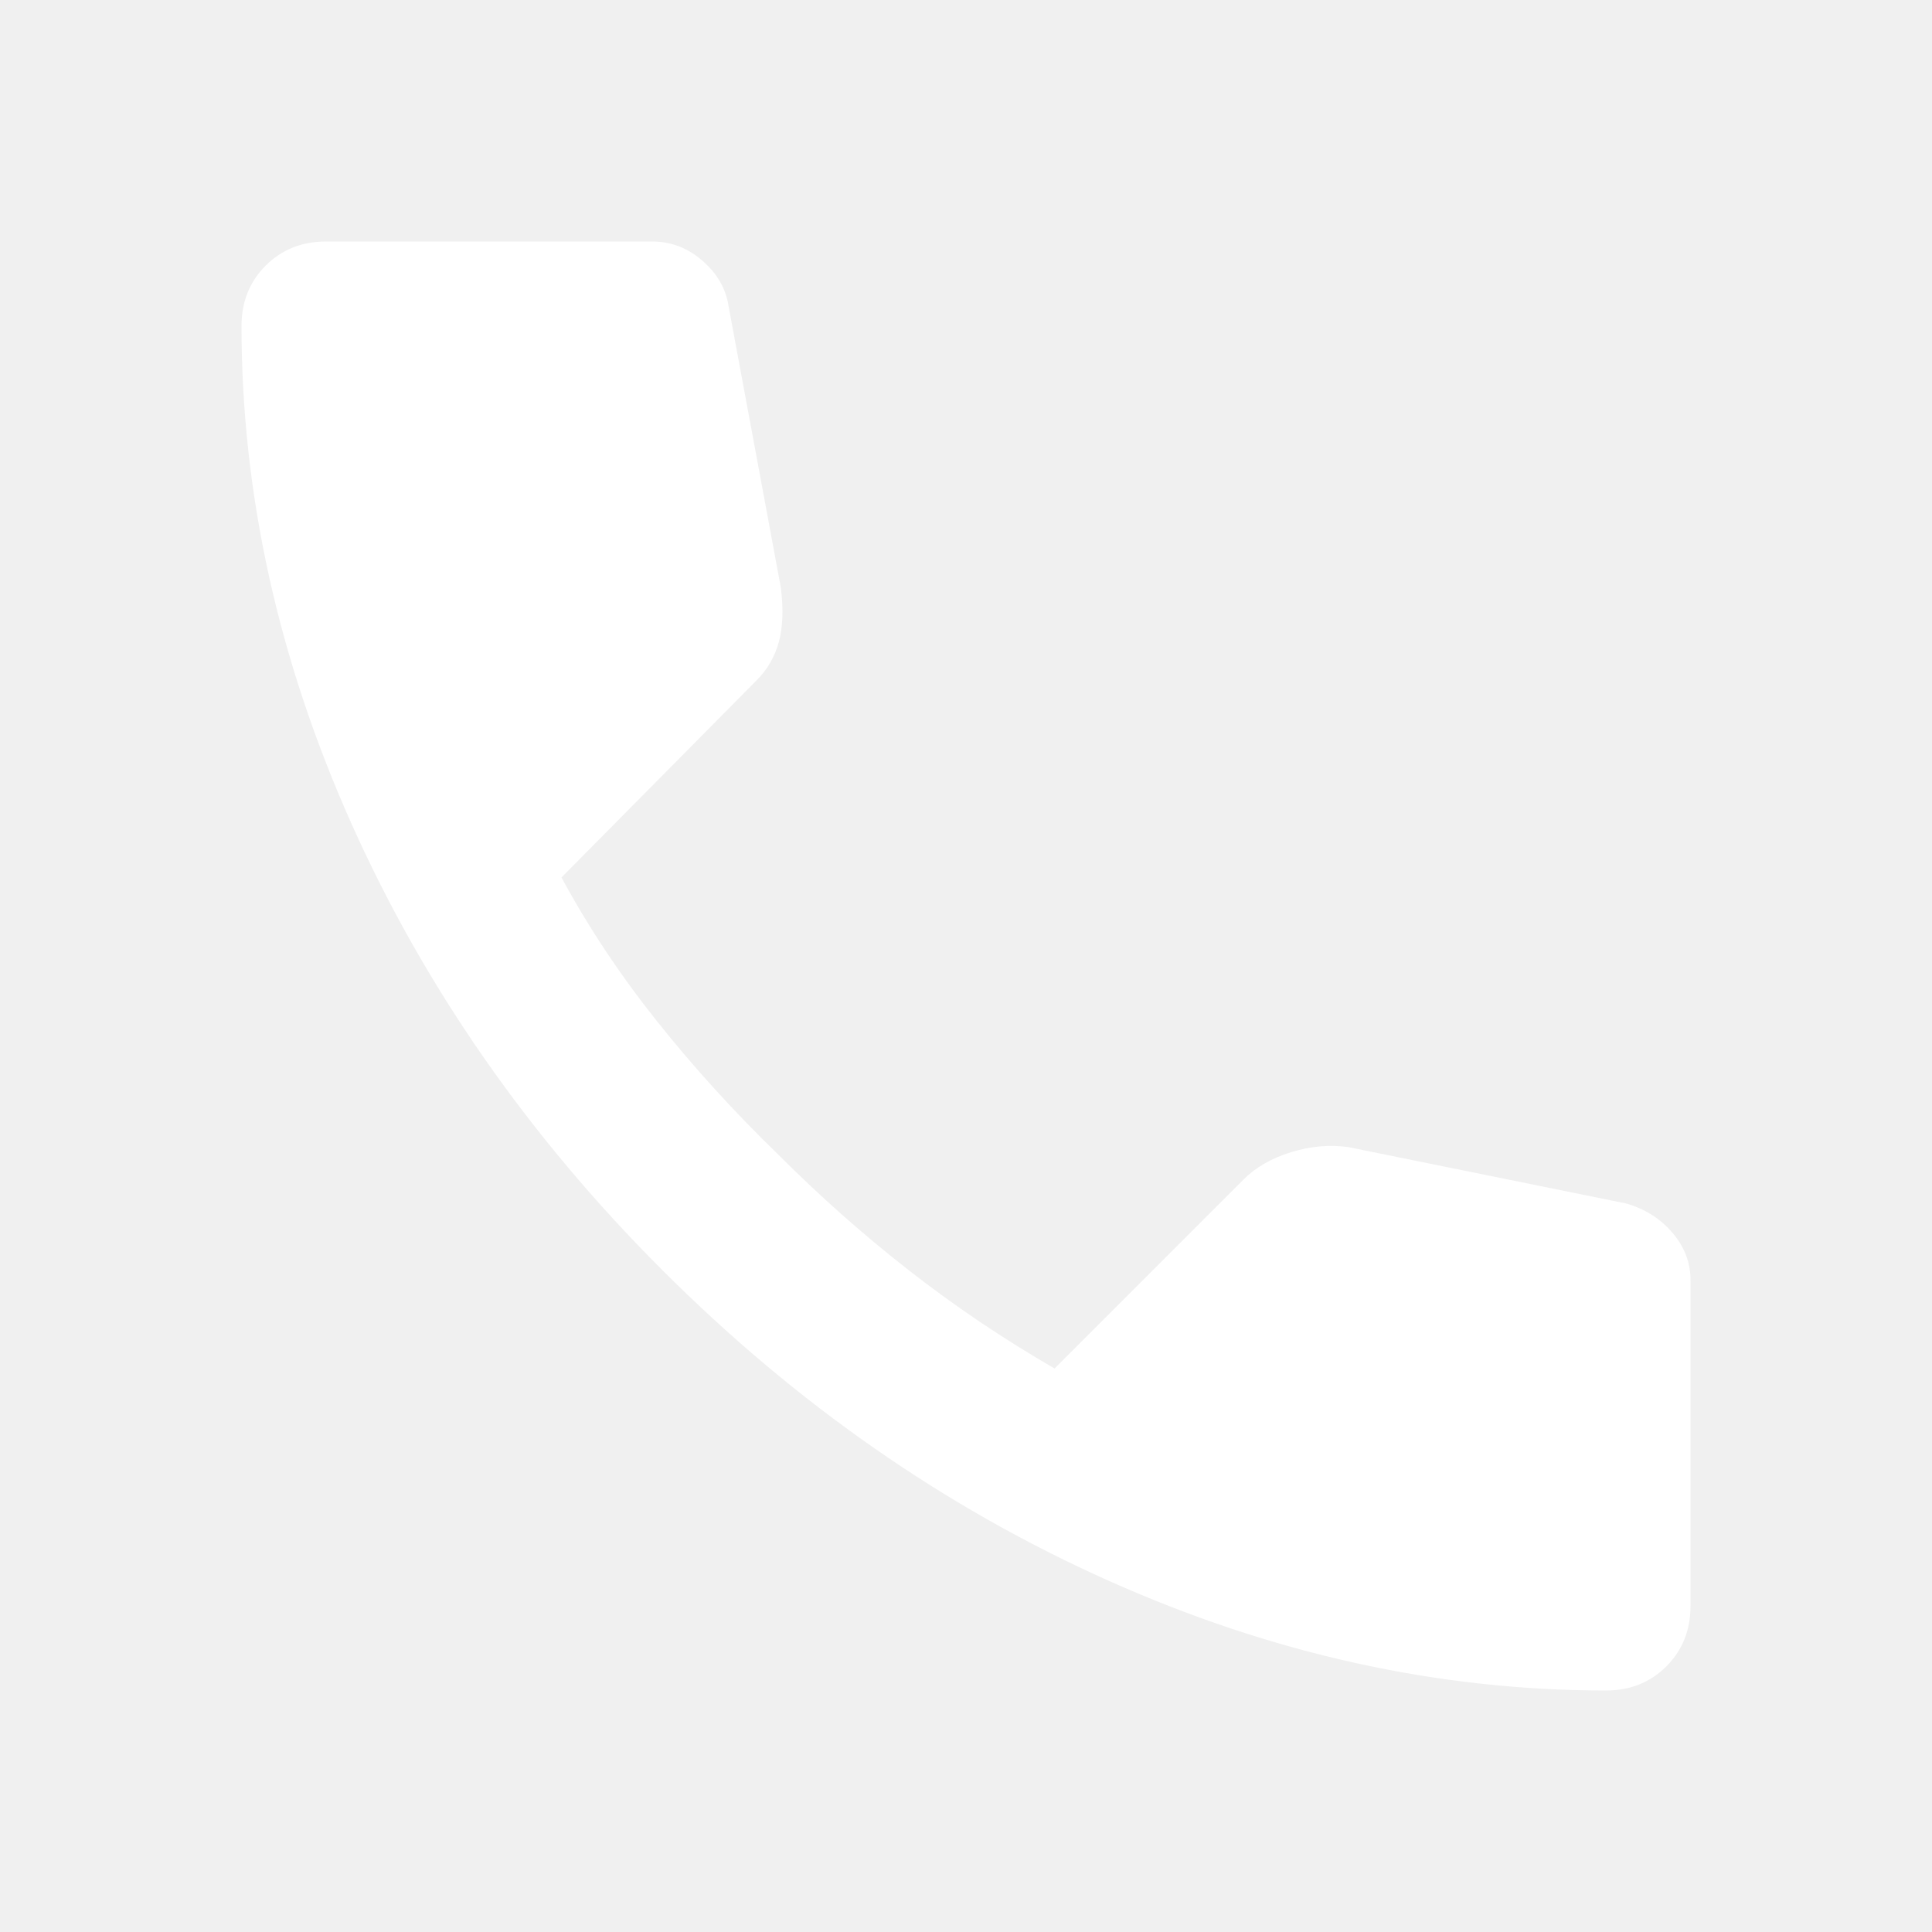
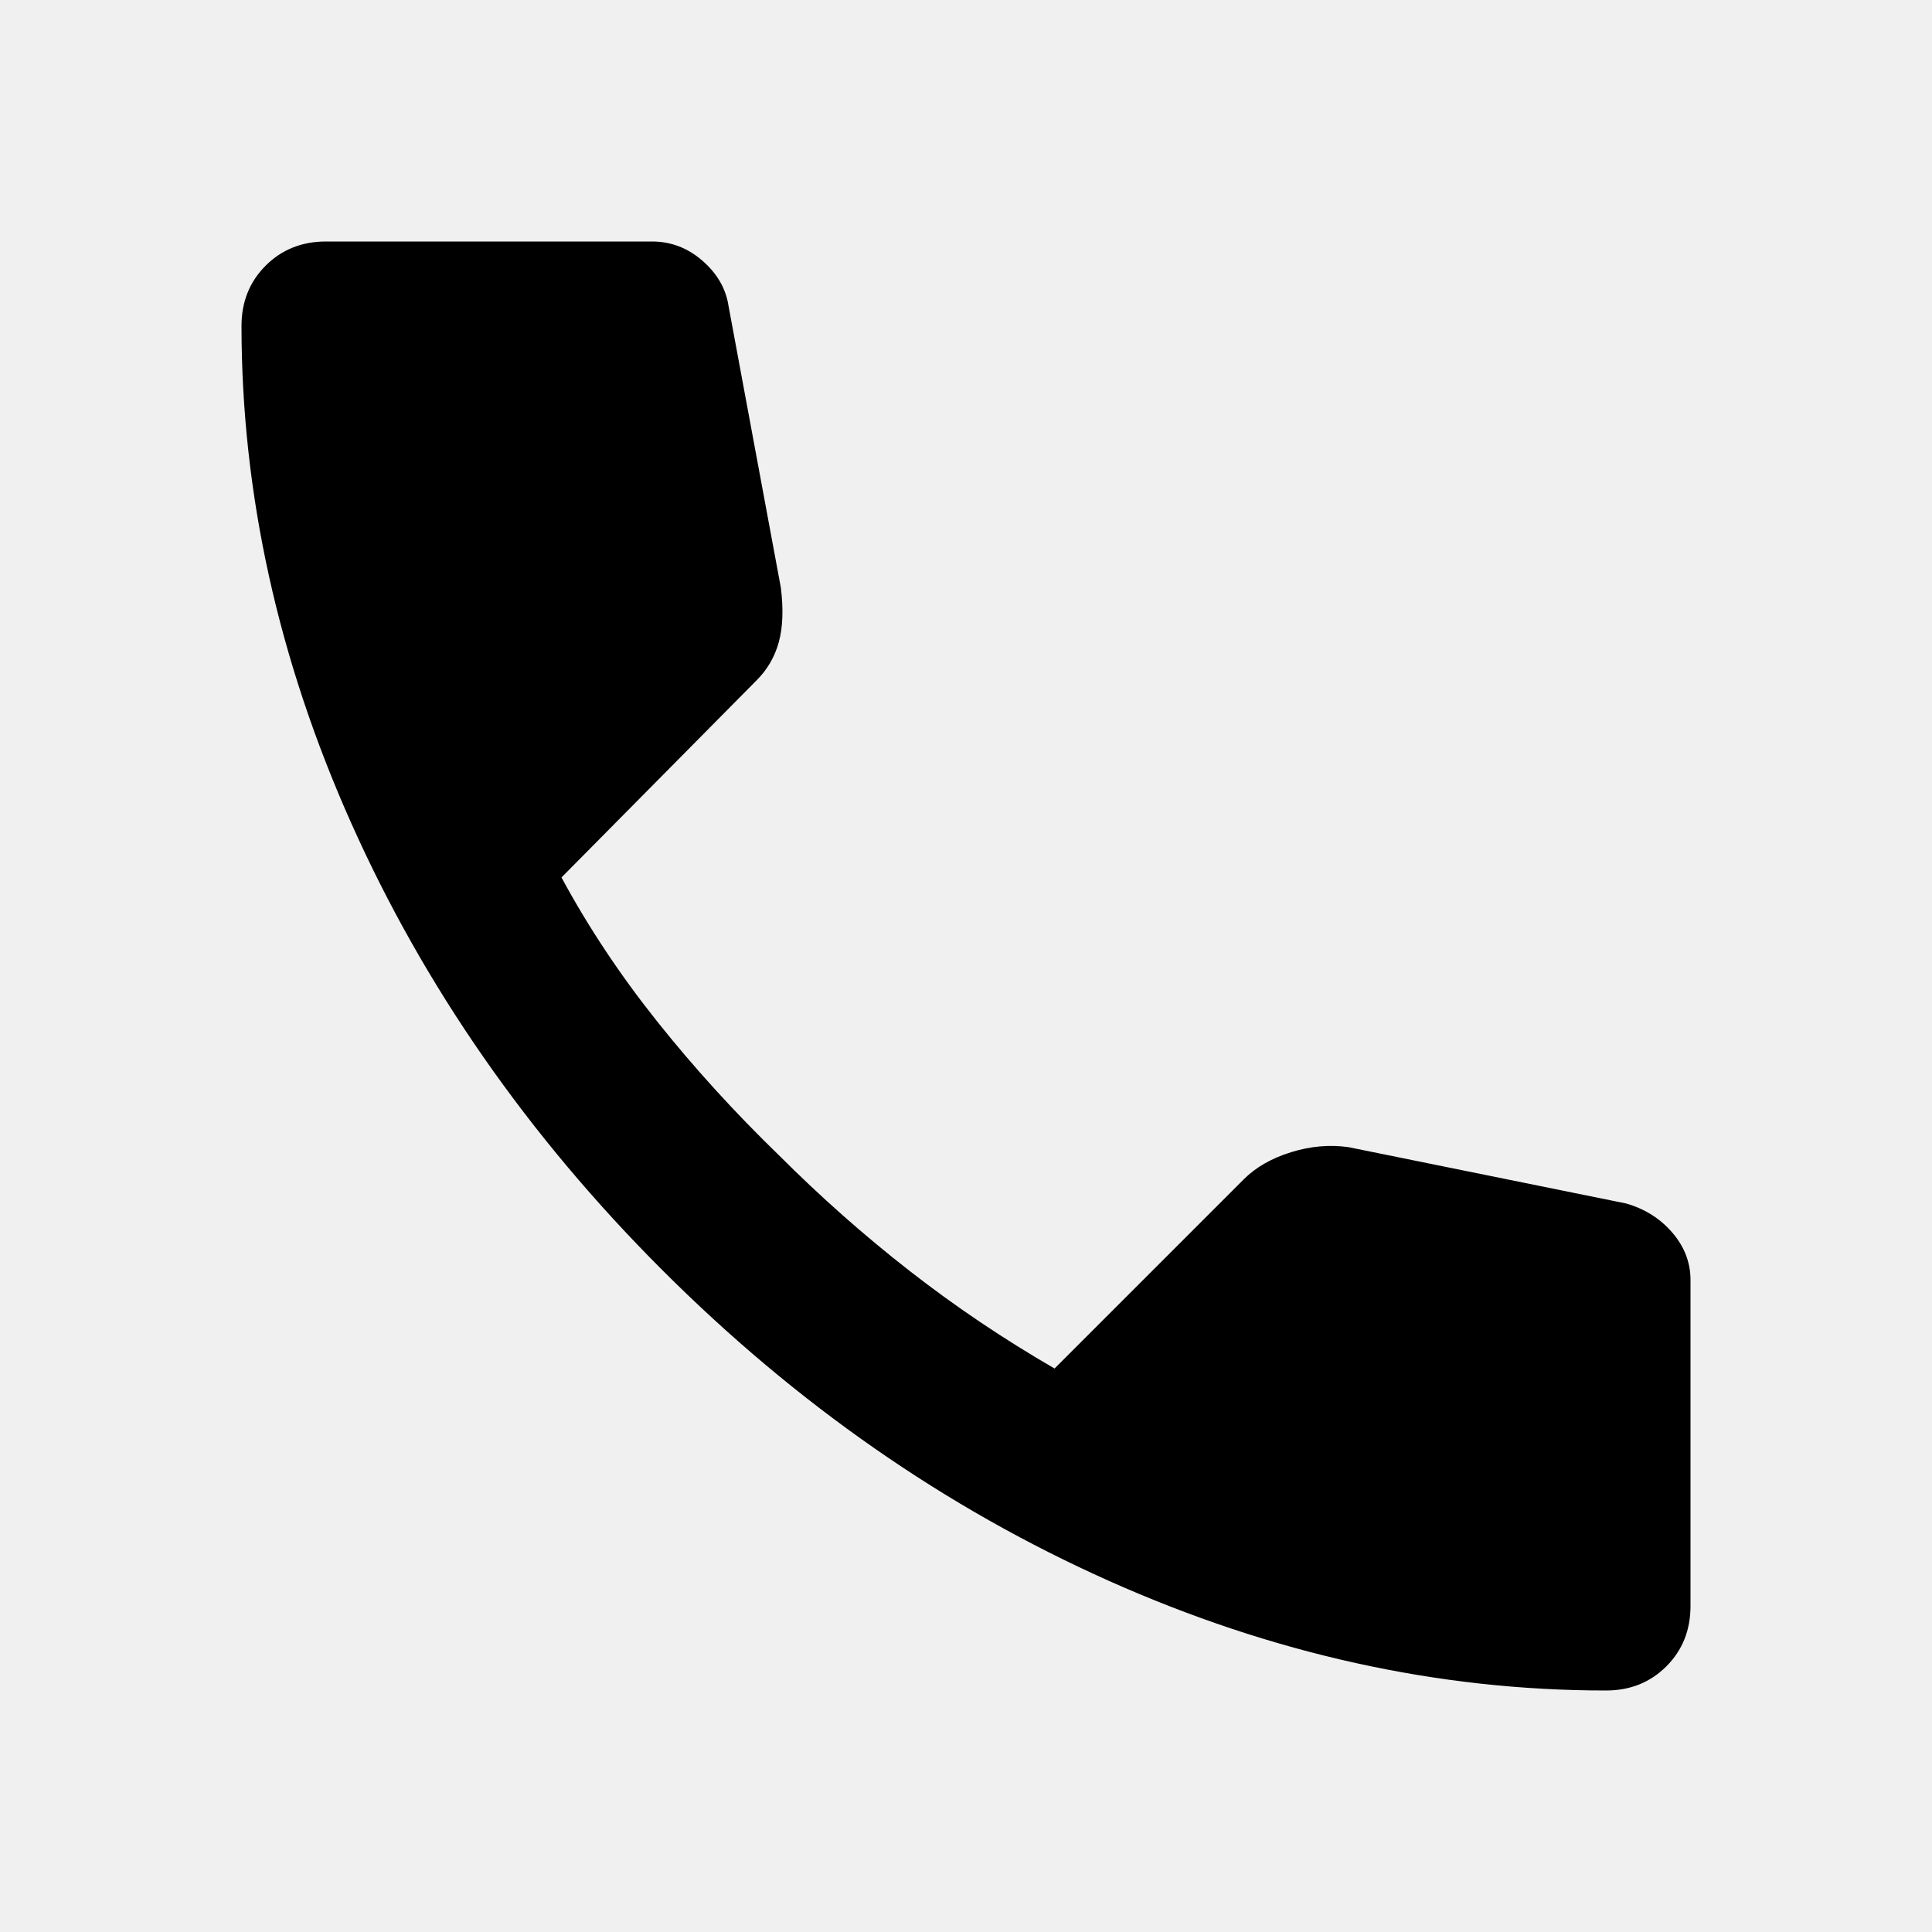
<svg xmlns="http://www.w3.org/2000/svg" width="24" height="24" viewBox="0 0 24 24" fill="none">
-   <path d="M19.95 21C17.867 21 15.808 20.546 13.775 19.638C11.742 18.73 9.892 17.442 8.225 15.775C6.558 14.108 5.271 12.258 4.363 10.225C3.455 8.192 3.001 6.134 3 4.05C3 3.75 3.1 3.5 3.3 3.3C3.5 3.1 3.75 3 4.05 3H8.1C8.333 3 8.542 3.079 8.725 3.238C8.908 3.397 9.017 3.584 9.05 3.8L9.7 7.3C9.733 7.567 9.725 7.792 9.675 7.975C9.625 8.158 9.533 8.317 9.4 8.45L6.975 10.9C7.308 11.517 7.704 12.112 8.162 12.687C8.62 13.262 9.124 13.816 9.675 14.35C10.192 14.867 10.733 15.346 11.3 15.788C11.867 16.23 12.467 16.634 13.1 17L15.45 14.65C15.6 14.5 15.796 14.388 16.038 14.313C16.28 14.238 16.517 14.217 16.75 14.25L20.2 14.95C20.433 15.017 20.625 15.138 20.775 15.313C20.925 15.488 21 15.684 21 15.9V19.95C21 20.25 20.9 20.5 20.7 20.7C20.5 20.9 20.25 21 19.95 21Z" fill="white" />
+   <path d="M19.95 21C17.867 21 15.808 20.546 13.775 19.638C11.742 18.73 9.892 17.442 8.225 15.775C6.558 14.108 5.271 12.258 4.363 10.225C3.455 8.192 3.001 6.134 3 4.05C3 3.75 3.1 3.5 3.3 3.3C3.5 3.1 3.75 3 4.05 3H8.1C8.333 3 8.542 3.079 8.725 3.238C8.908 3.397 9.017 3.584 9.05 3.8L9.7 7.3C9.733 7.567 9.725 7.792 9.675 7.975C9.625 8.158 9.533 8.317 9.4 8.45L6.975 10.9C7.308 11.517 7.704 12.112 8.162 12.687C8.62 13.262 9.124 13.816 9.675 14.35C10.192 14.867 10.733 15.346 11.3 15.788C11.867 16.23 12.467 16.634 13.1 17L15.45 14.65C15.6 14.5 15.796 14.388 16.038 14.313C16.28 14.238 16.517 14.217 16.75 14.25L20.2 14.95C20.433 15.017 20.625 15.138 20.775 15.313C20.925 15.488 21 15.684 21 15.9V19.95C21 20.25 20.9 20.5 20.7 20.7C20.5 20.9 20.25 21 19.95 21Z" fill="currentColor" />
</svg>
